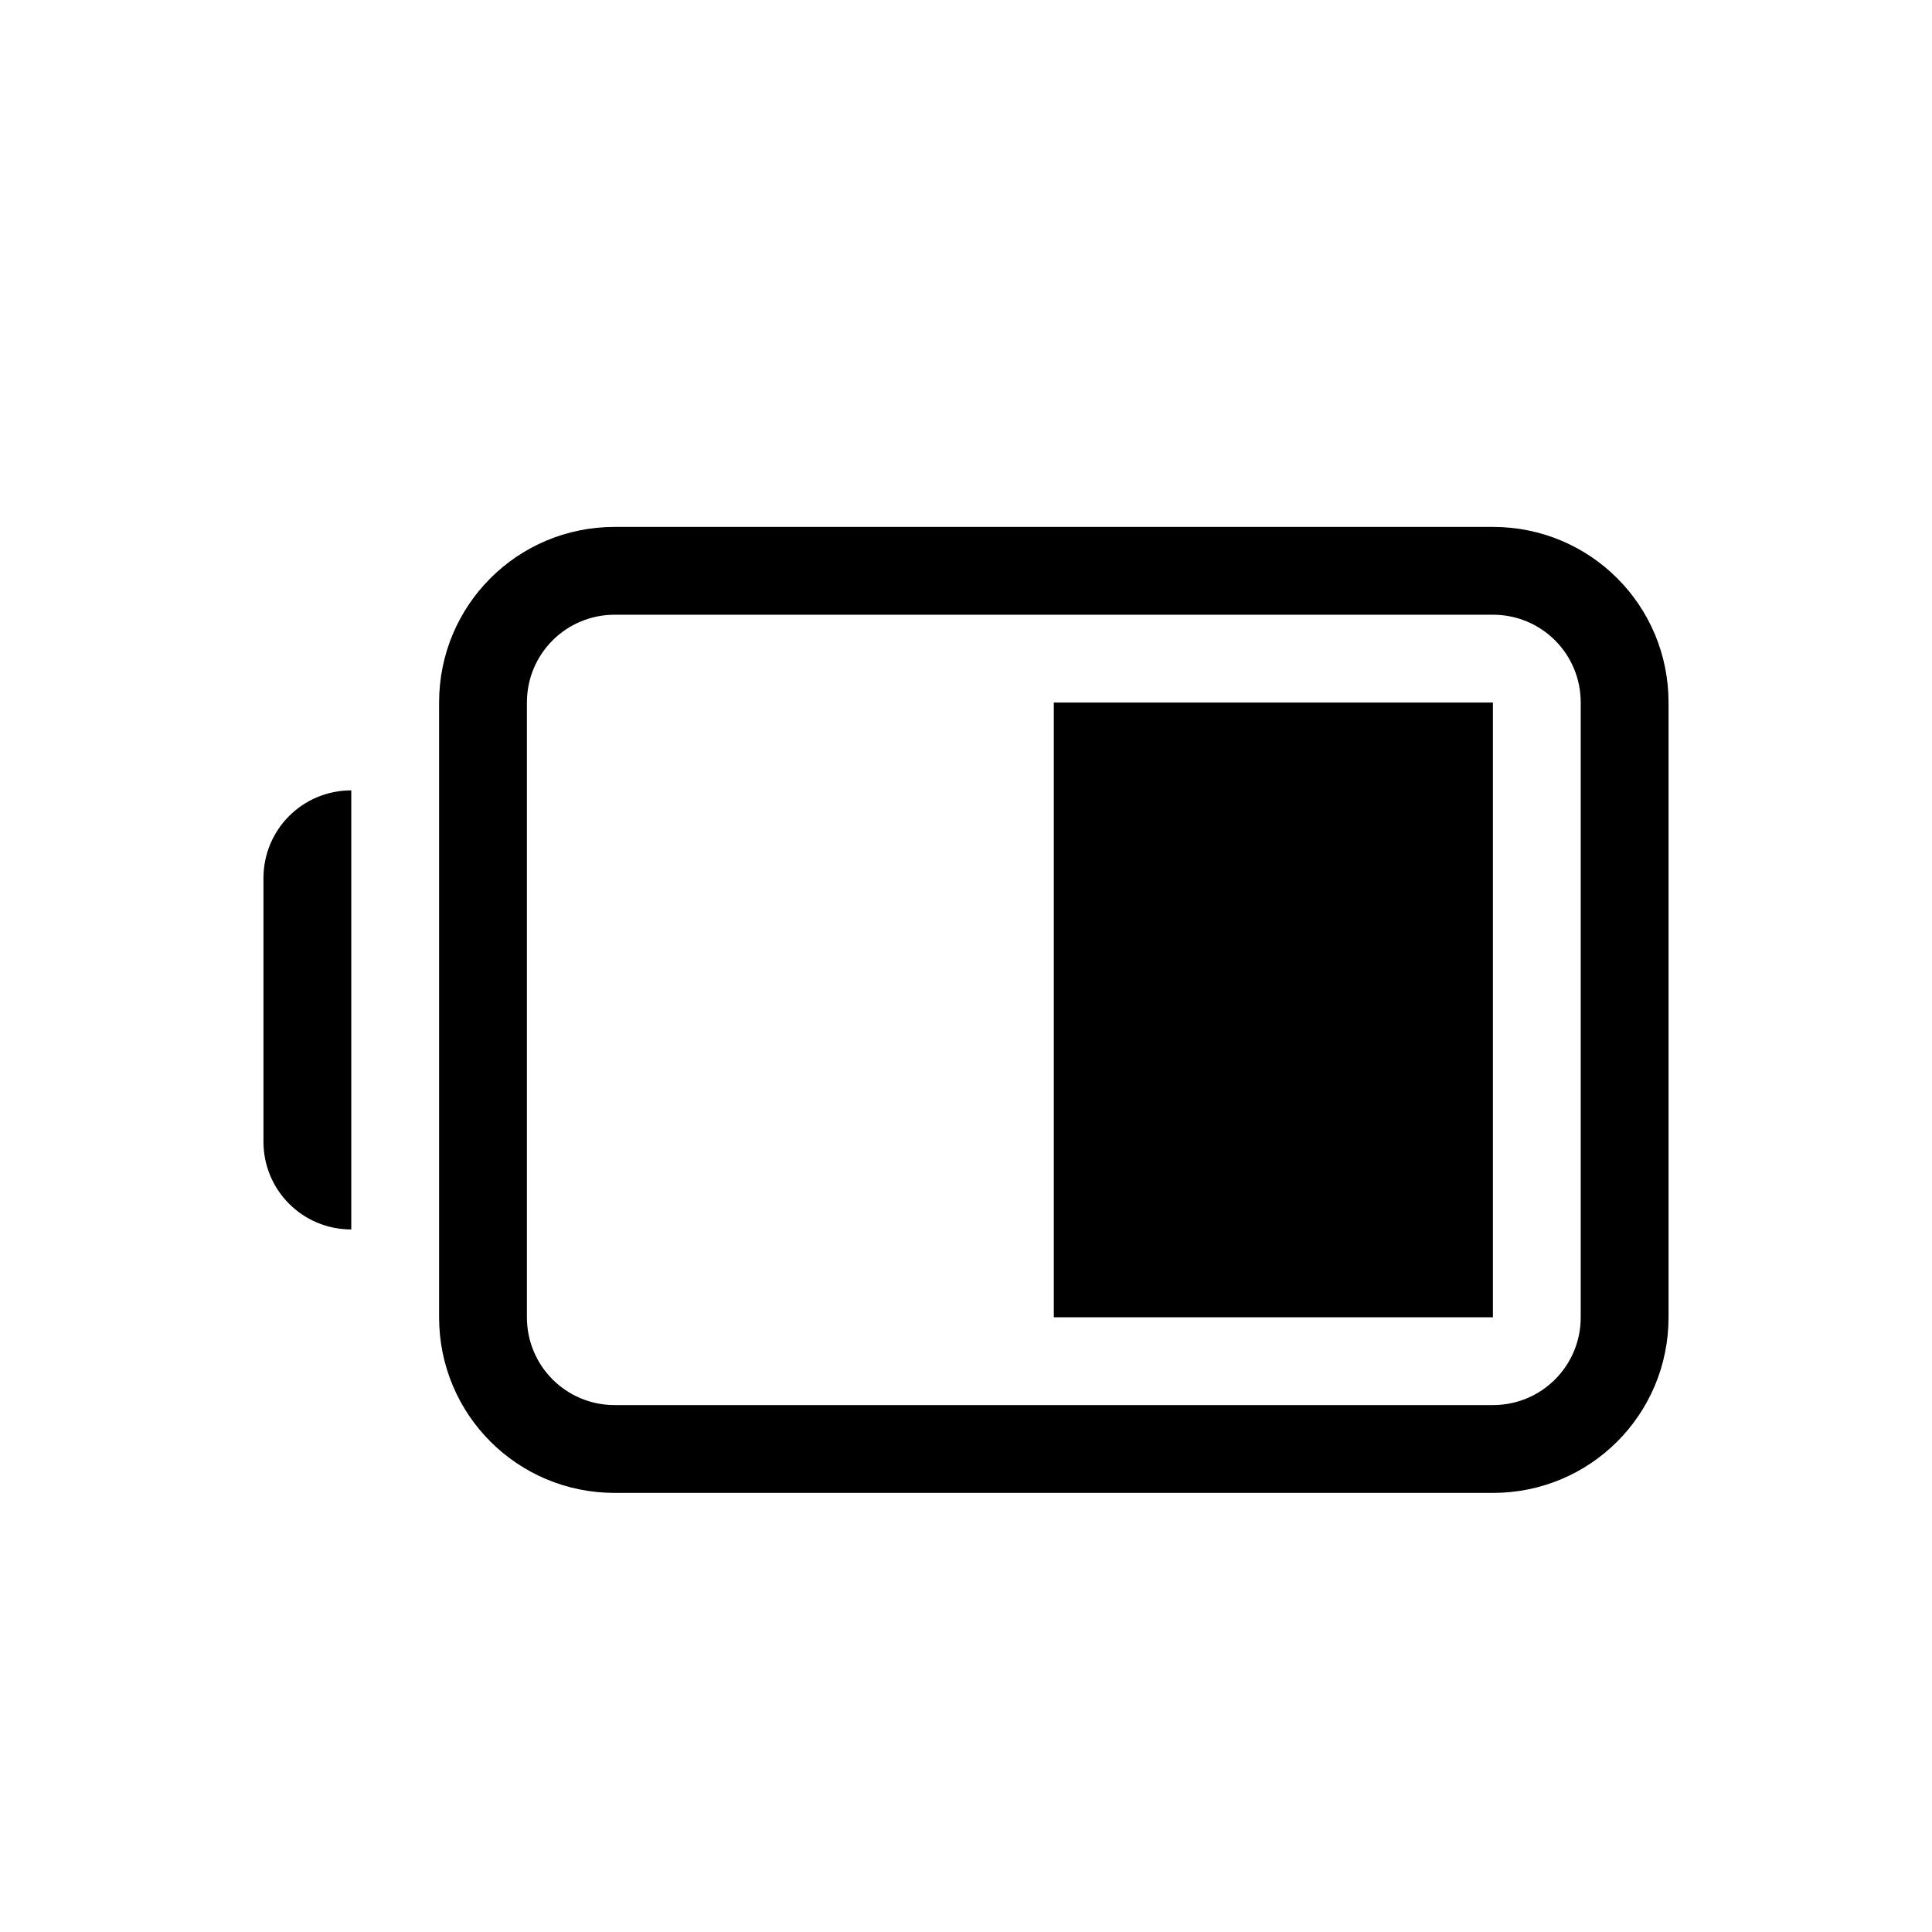
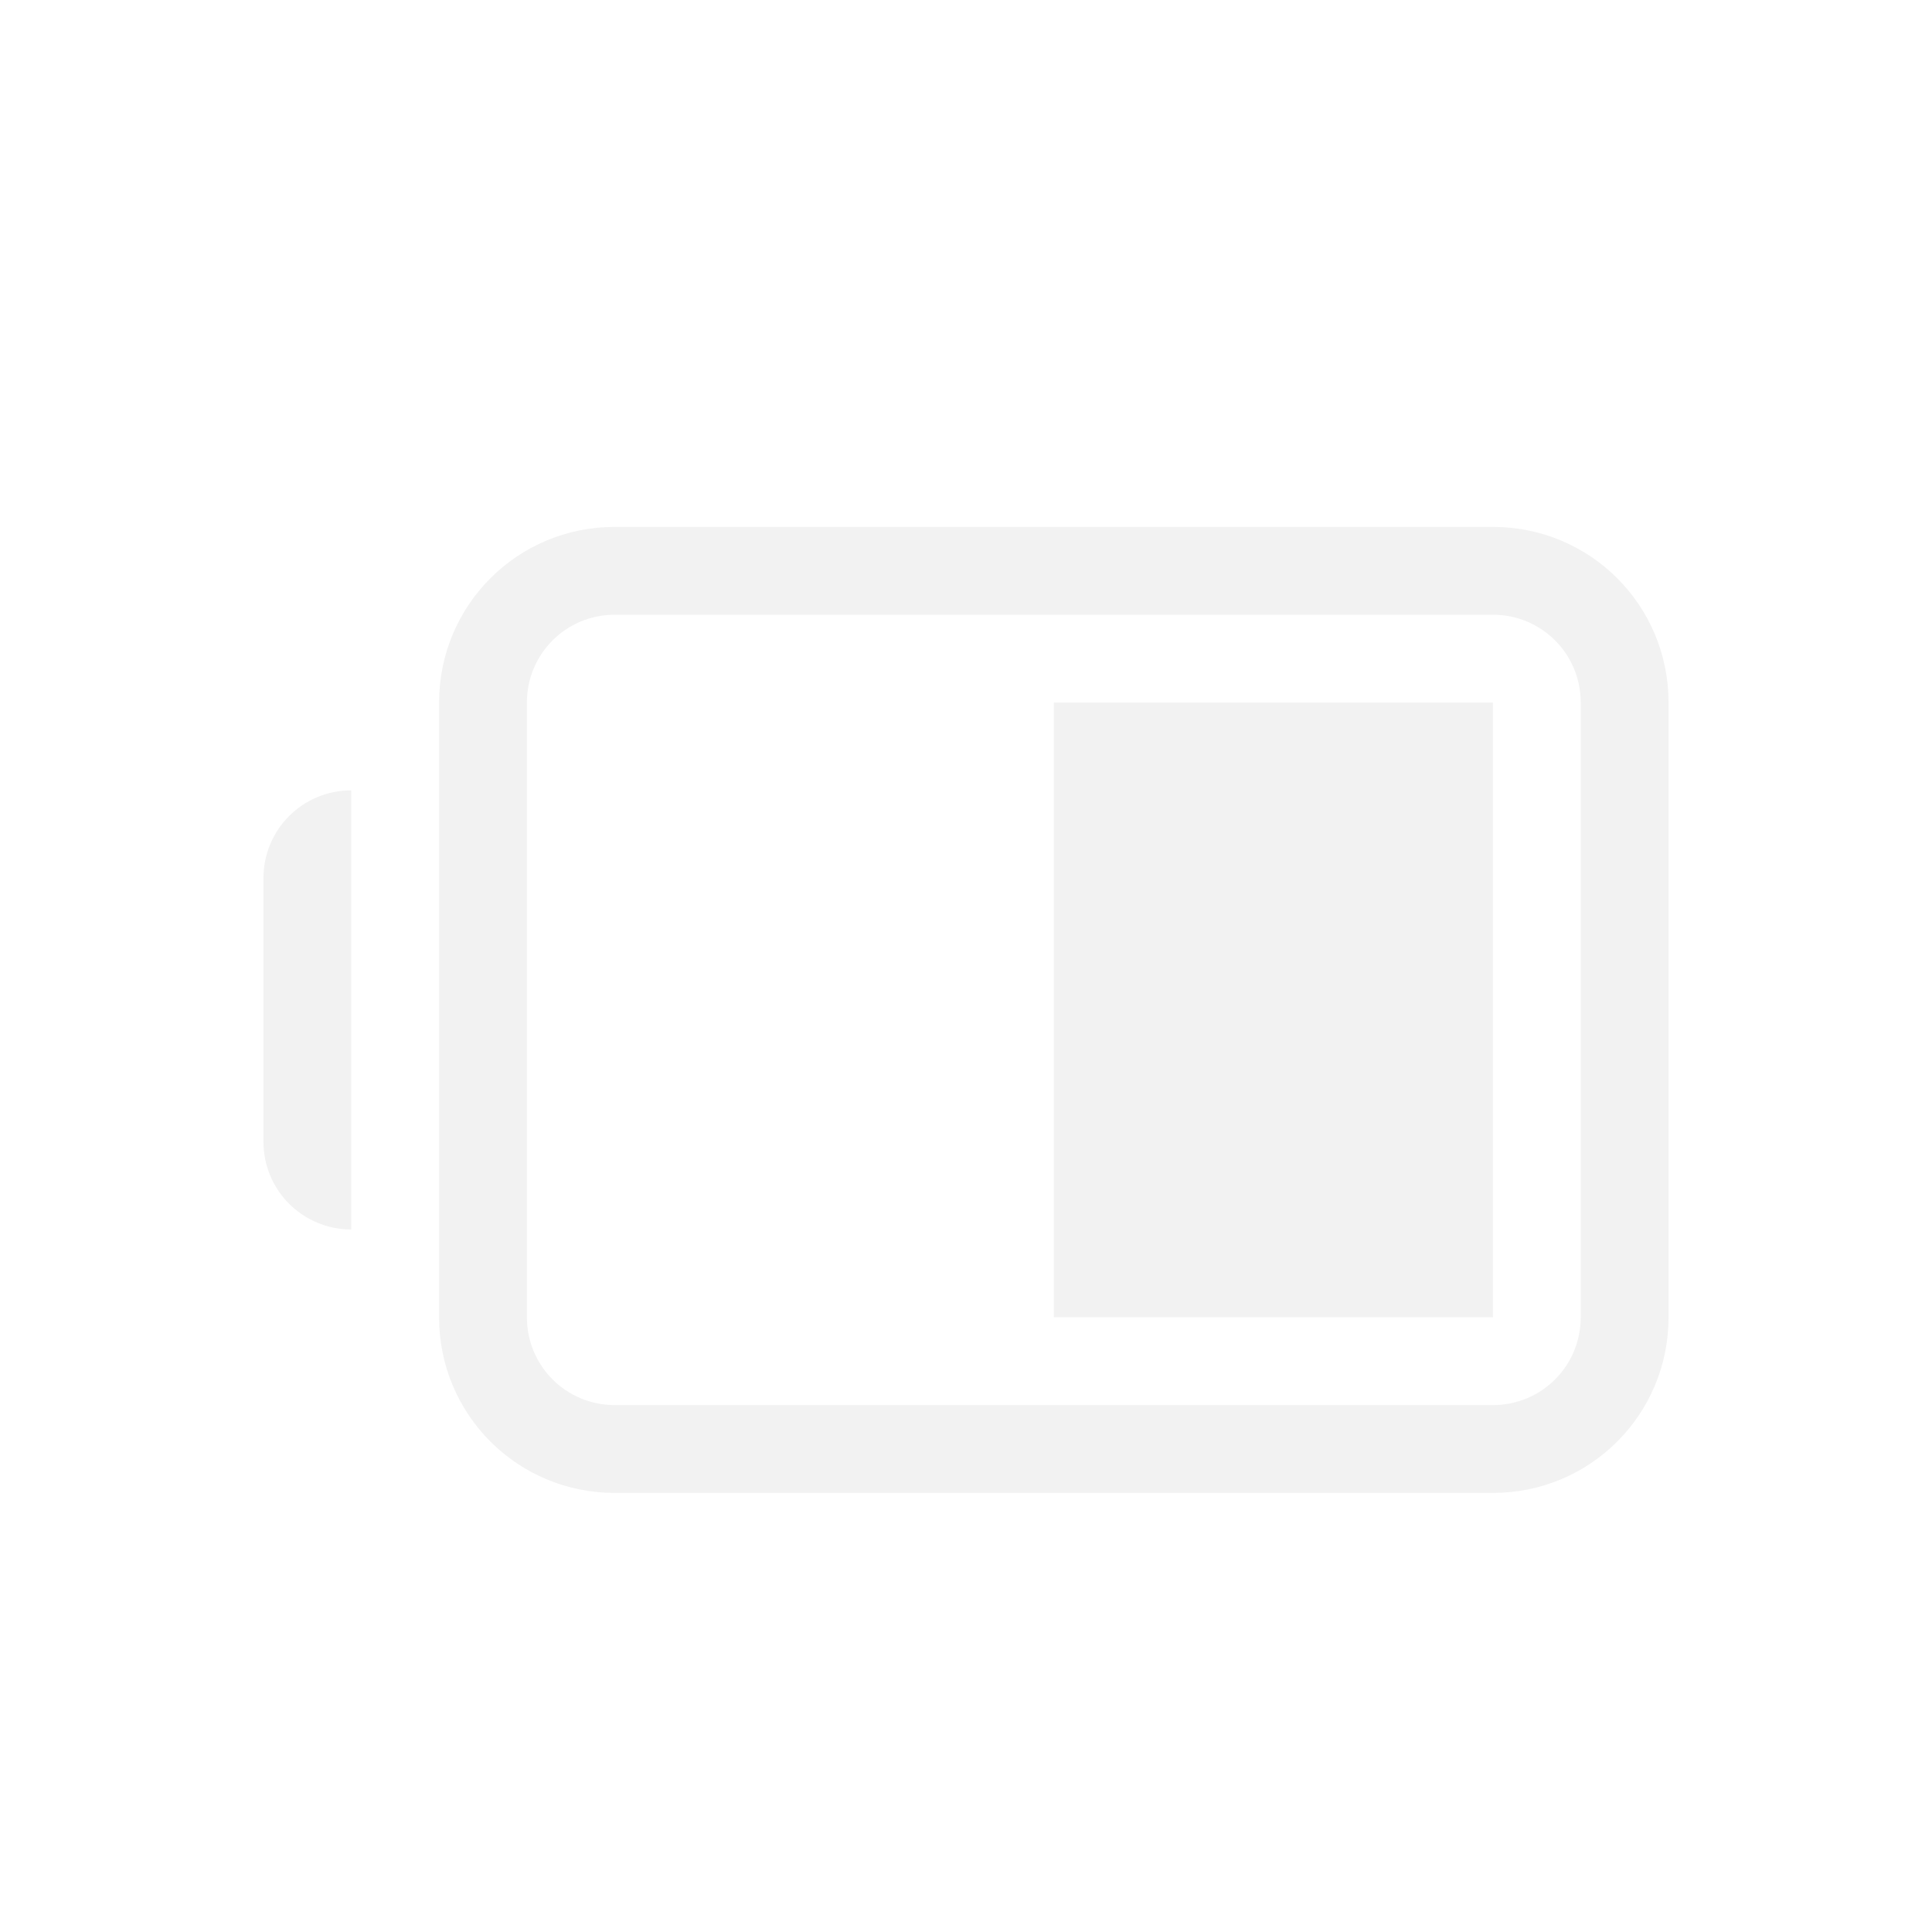
<svg xmlns="http://www.w3.org/2000/svg" width="22" height="22" viewBox="0 0 22 22" version="1.1" id="svg5">
-   <defs id="defs2" />
-   <path d="M 4,9 C 3.446,9 3,9.446 3,10 v 3 c 0,0.554 0.446,1 1,1 z M 7,6 C 5.892,6 5,6.892 5,8 v 7 c 0,1.108 0.892,2 2,2 h 10 c 1.108,0 2,-0.892 2,-2 V 8 C 19,6.892 18.108,6 17,6 Z m 0,1 h 10 c 0.554,0 1,0.446 1,1 v 7 c 0,0.554 -0.446,1 -1,1 H 7 C 6.446,16 6,15.554 6,15 V 8 C 6,7.446 6.446,7 7,7 Z" id="path1017" />
-   <path d="m 12,8 h 5 v 7 h -5 z" id="path1056" style="fill-opacity:1" />
+   <defs id="defs2">
+     <style id="current-color-scheme" type="text/css">
+    .ColorScheme-Text { color:#f2f2f2; } .ColorScheme-Highlight { color:#4285f4; } .ColorScheme-NeutralText { color:#ff9800; } .ColorScheme-PositiveText { color:#4caf50; } .ColorScheme-NegativeText { color:#f44336; }
+    </style>
+   </defs>
+   <path id="path1017" d="M 7,6 C 5.892,6 5,6.892 5,8 v 7 c 0,1.108 0.892,2 2,2 h 10 c 1.108,0 2,-0.892 2,-2 V 8 C 19,6.892 18.108,6 17,6 Z m 0,1 h 10 c 0.554,0 1,0.446 1,1 v 7 c 0,0.554 -0.446,1 -1,1 H 7 C 6.446,16 6,15.554 6,15 V 8 C 6,7.446 6.446,7 7,7 Z m 5,1 v 7 h 5 V 8 Z M 4,9 C 3.446,9 3,9.446 3,10 v 3 c 0,0.554 0.446,1 1,1 z" style="fill:currentColor;fill-opacity:1" class="ColorScheme-Text" />
</svg>
